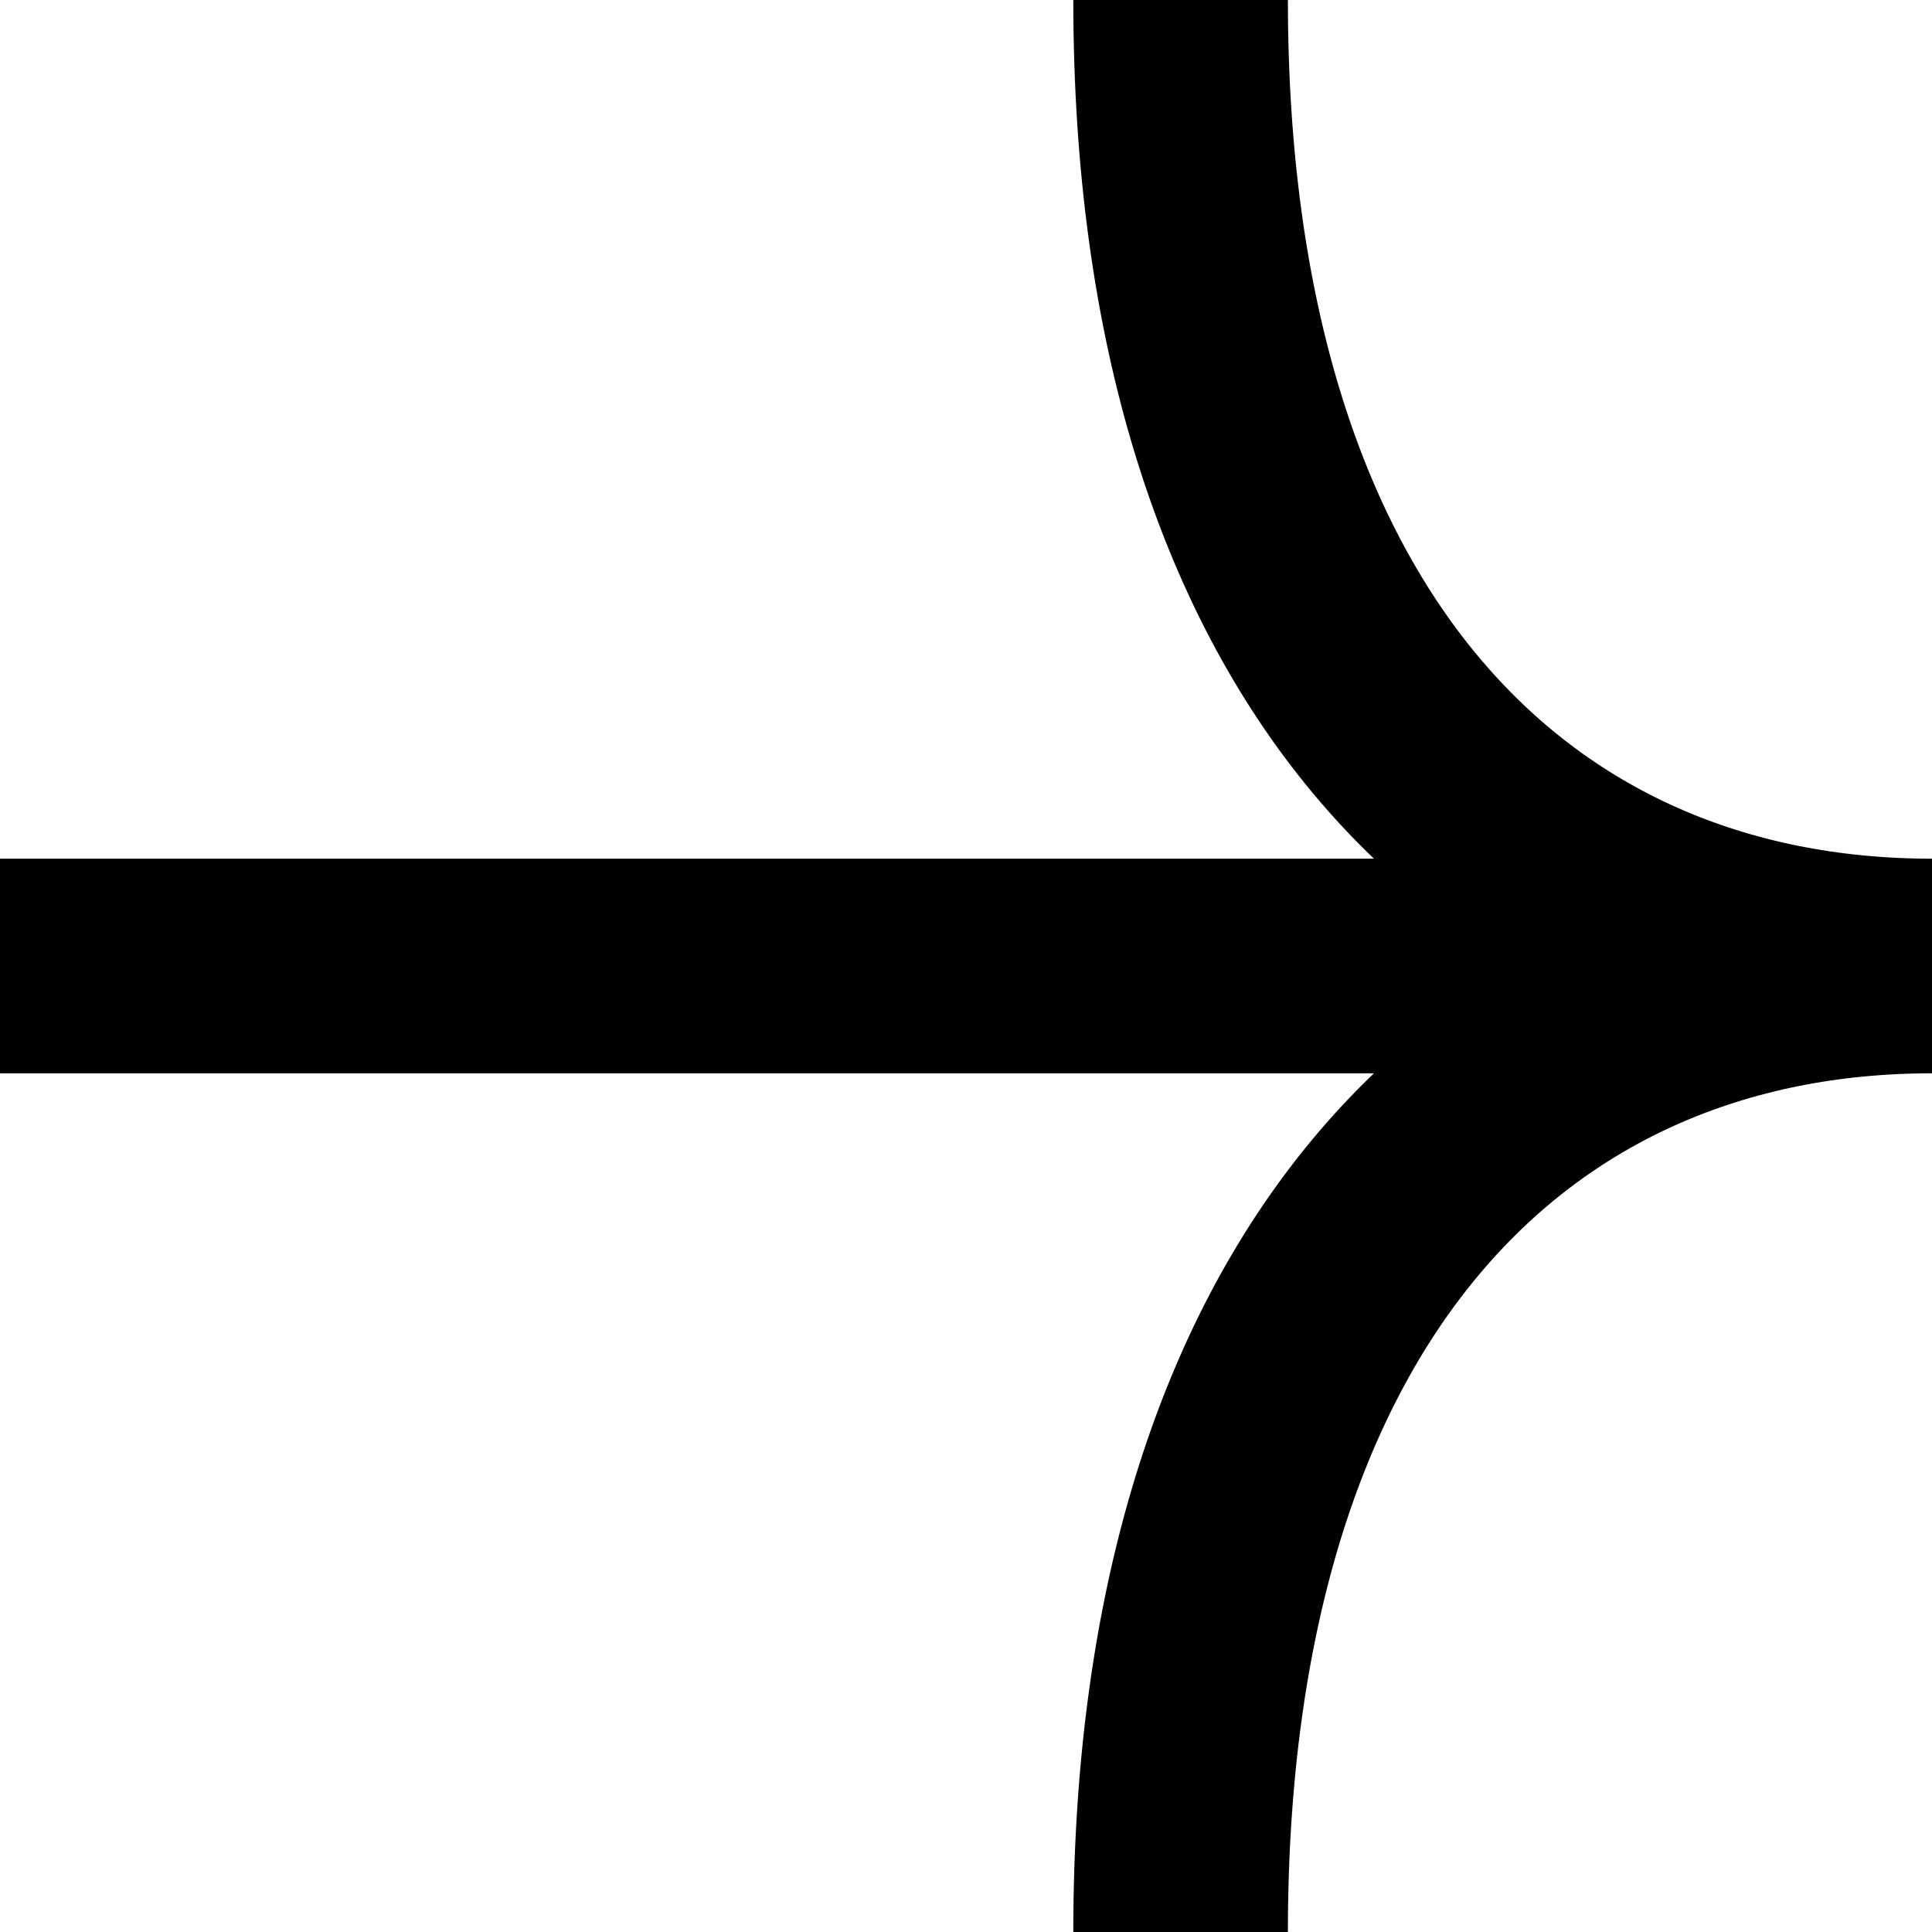
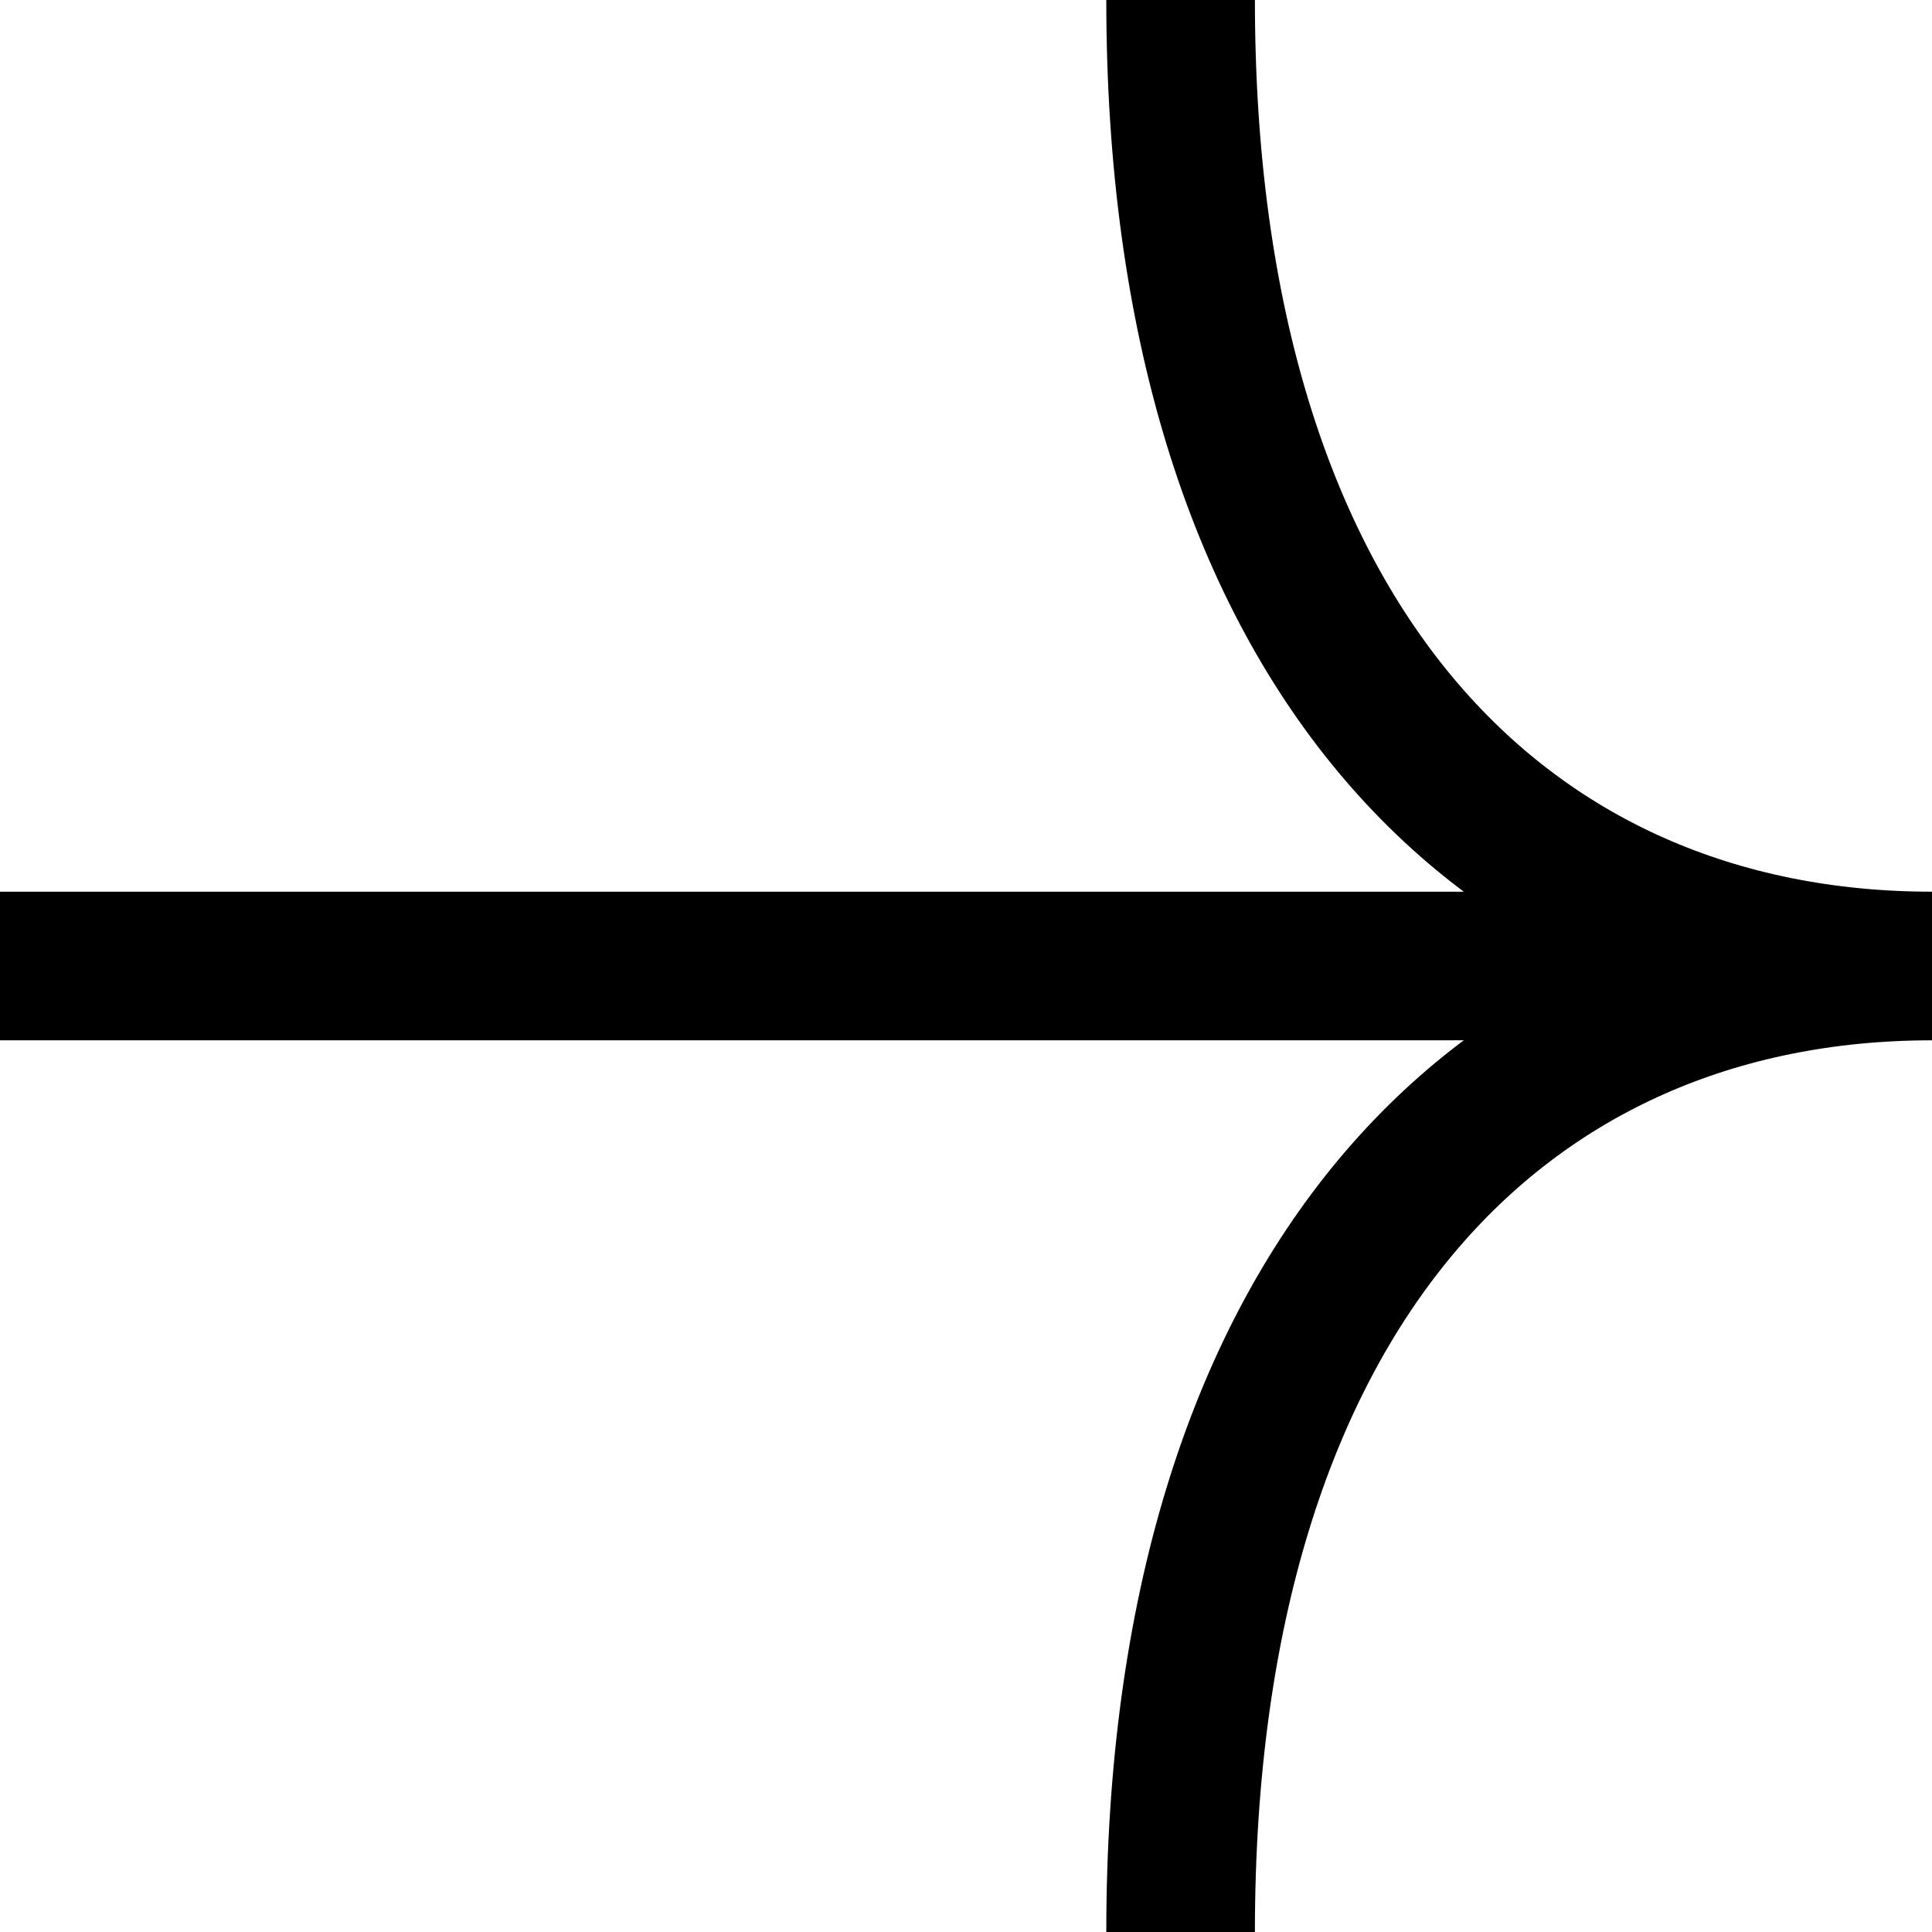
<svg xmlns="http://www.w3.org/2000/svg" width="13" height="13" viewBox="0 0 13 13" fill="none">
-   <path d="M0 6.5H13M13 6.5C10.111 6.5 7.944 4.333 7.944 0M13 6.5C10.111 6.5 7.944 8.667 7.944 13" stroke="black" stroke-width="1.444" />
+   <path d="M0 6.5H13M13 6.5C10.111 6.5 7.944 4.333 7.944 0M13 6.5C10.111 6.5 7.944 8.667 7.944 13" stroke="black" strokeWidth="1.444" />
</svg>
